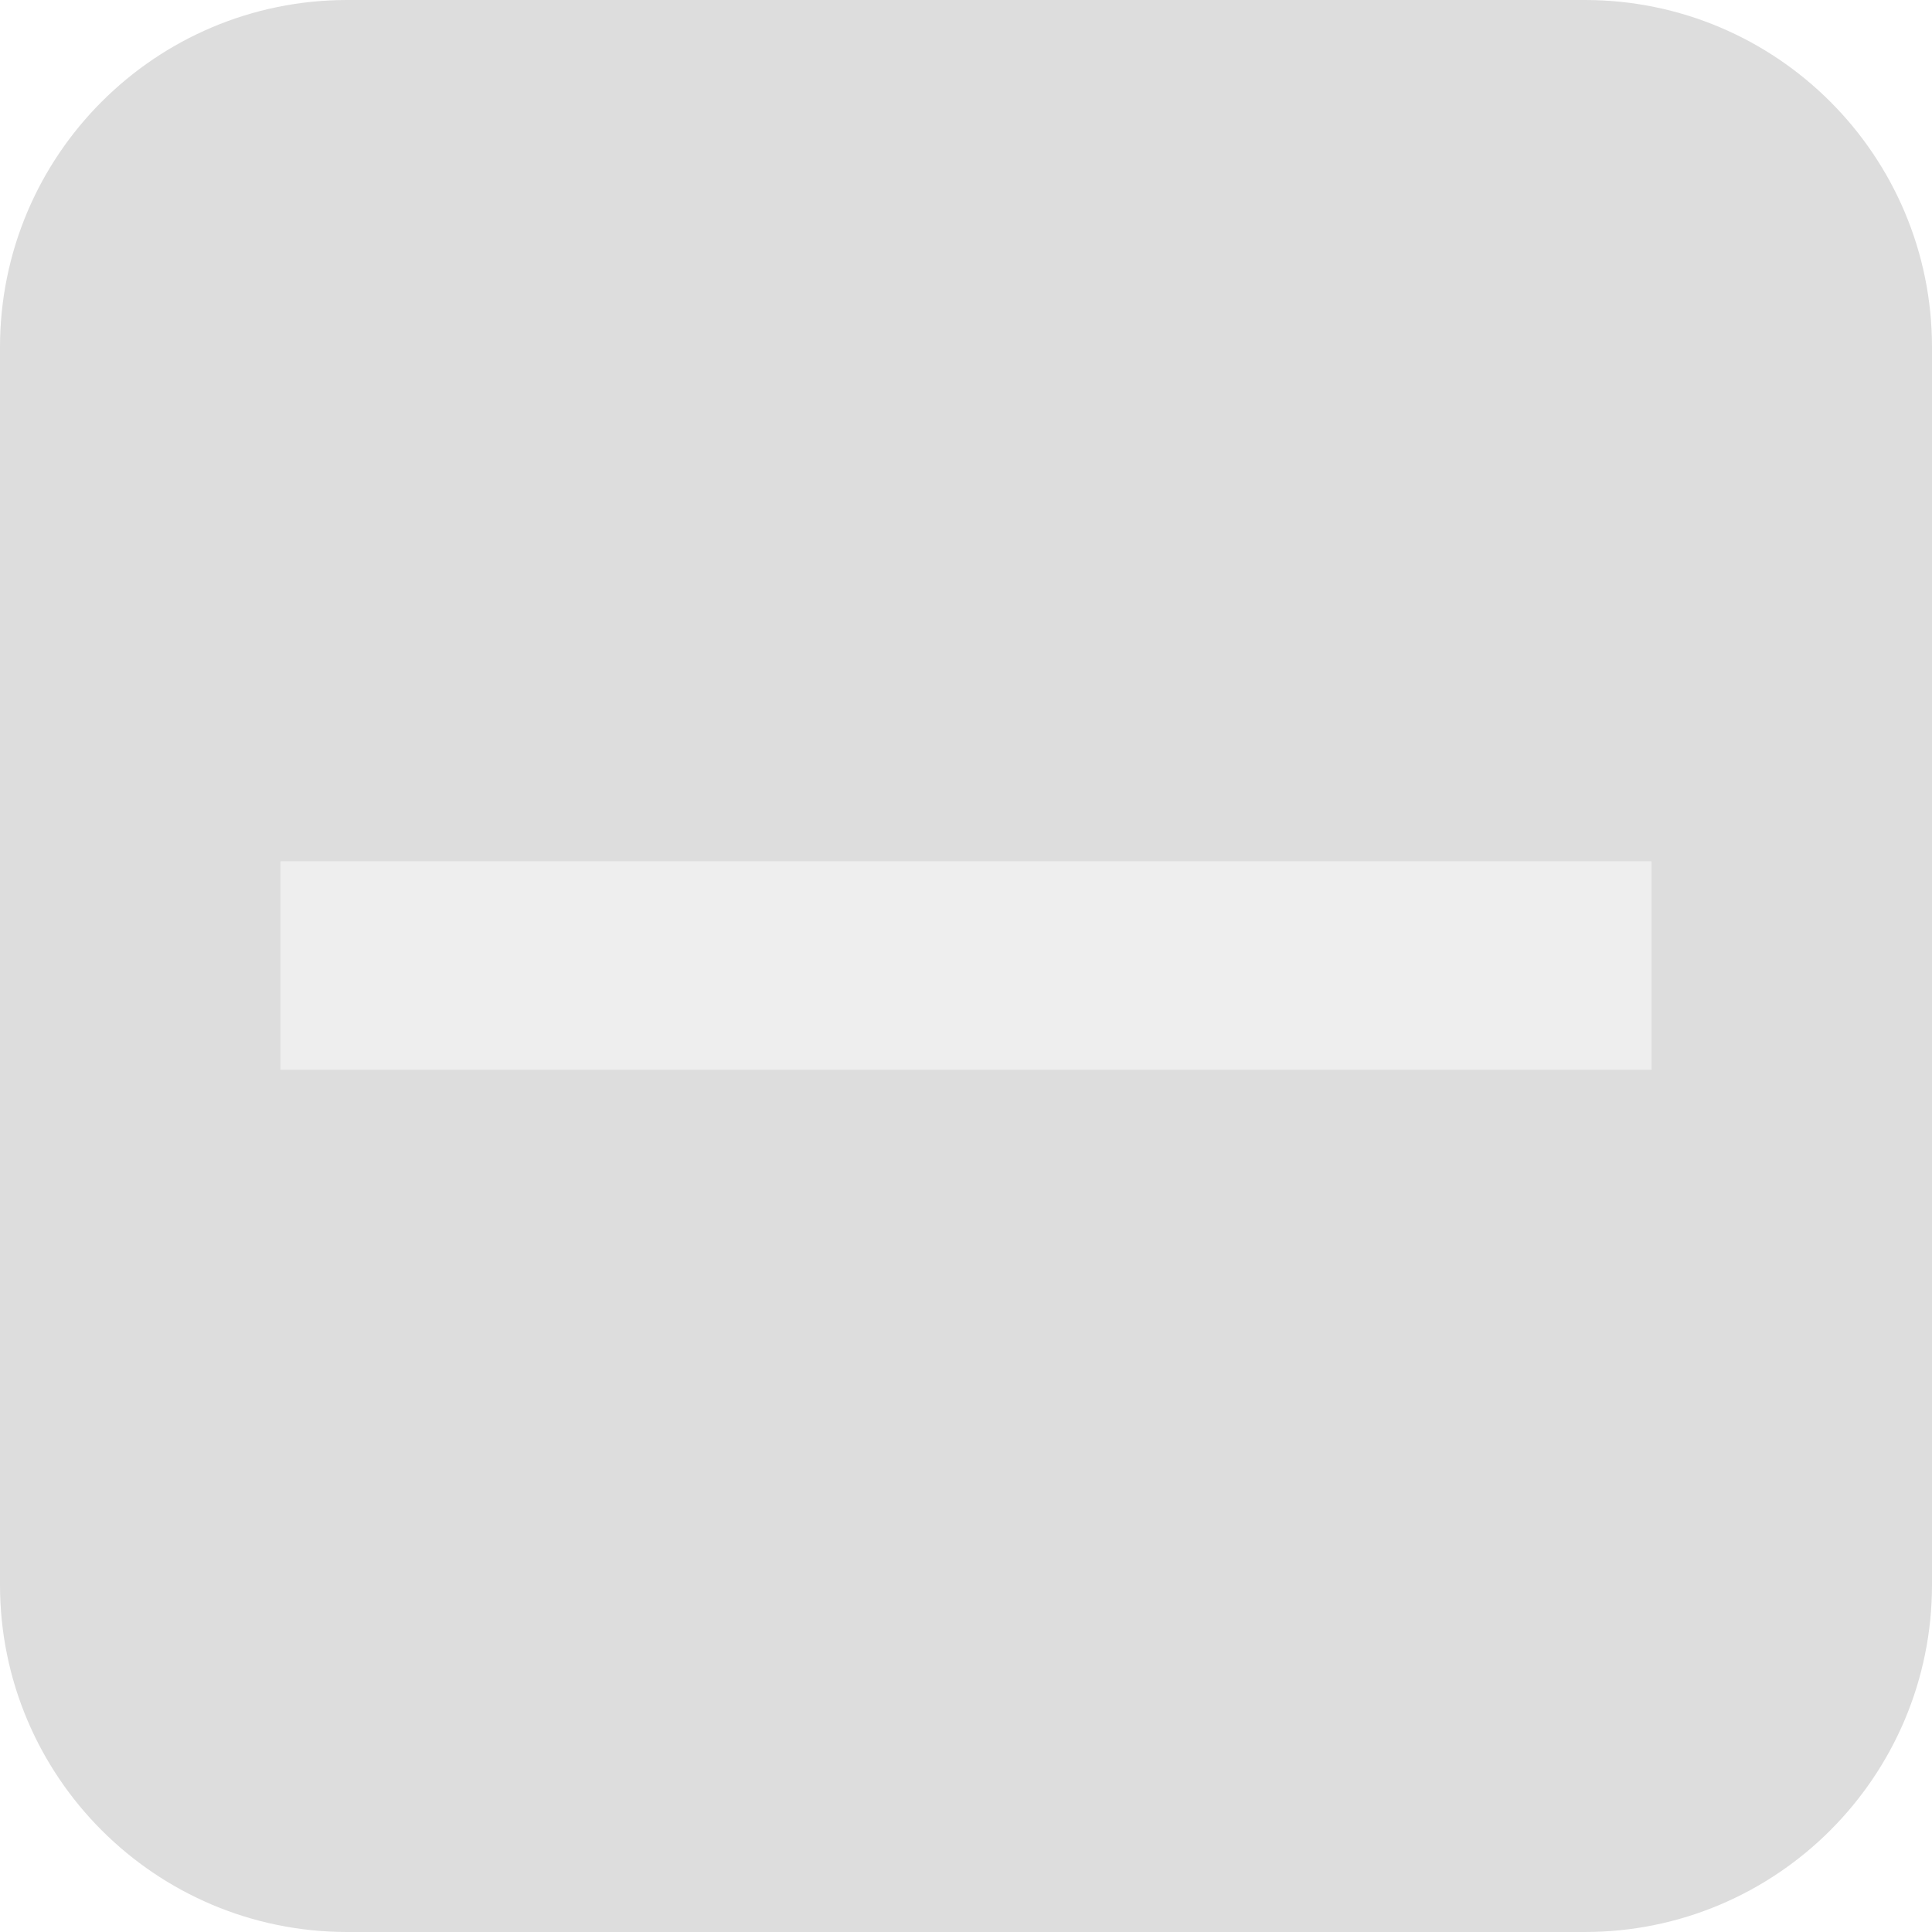
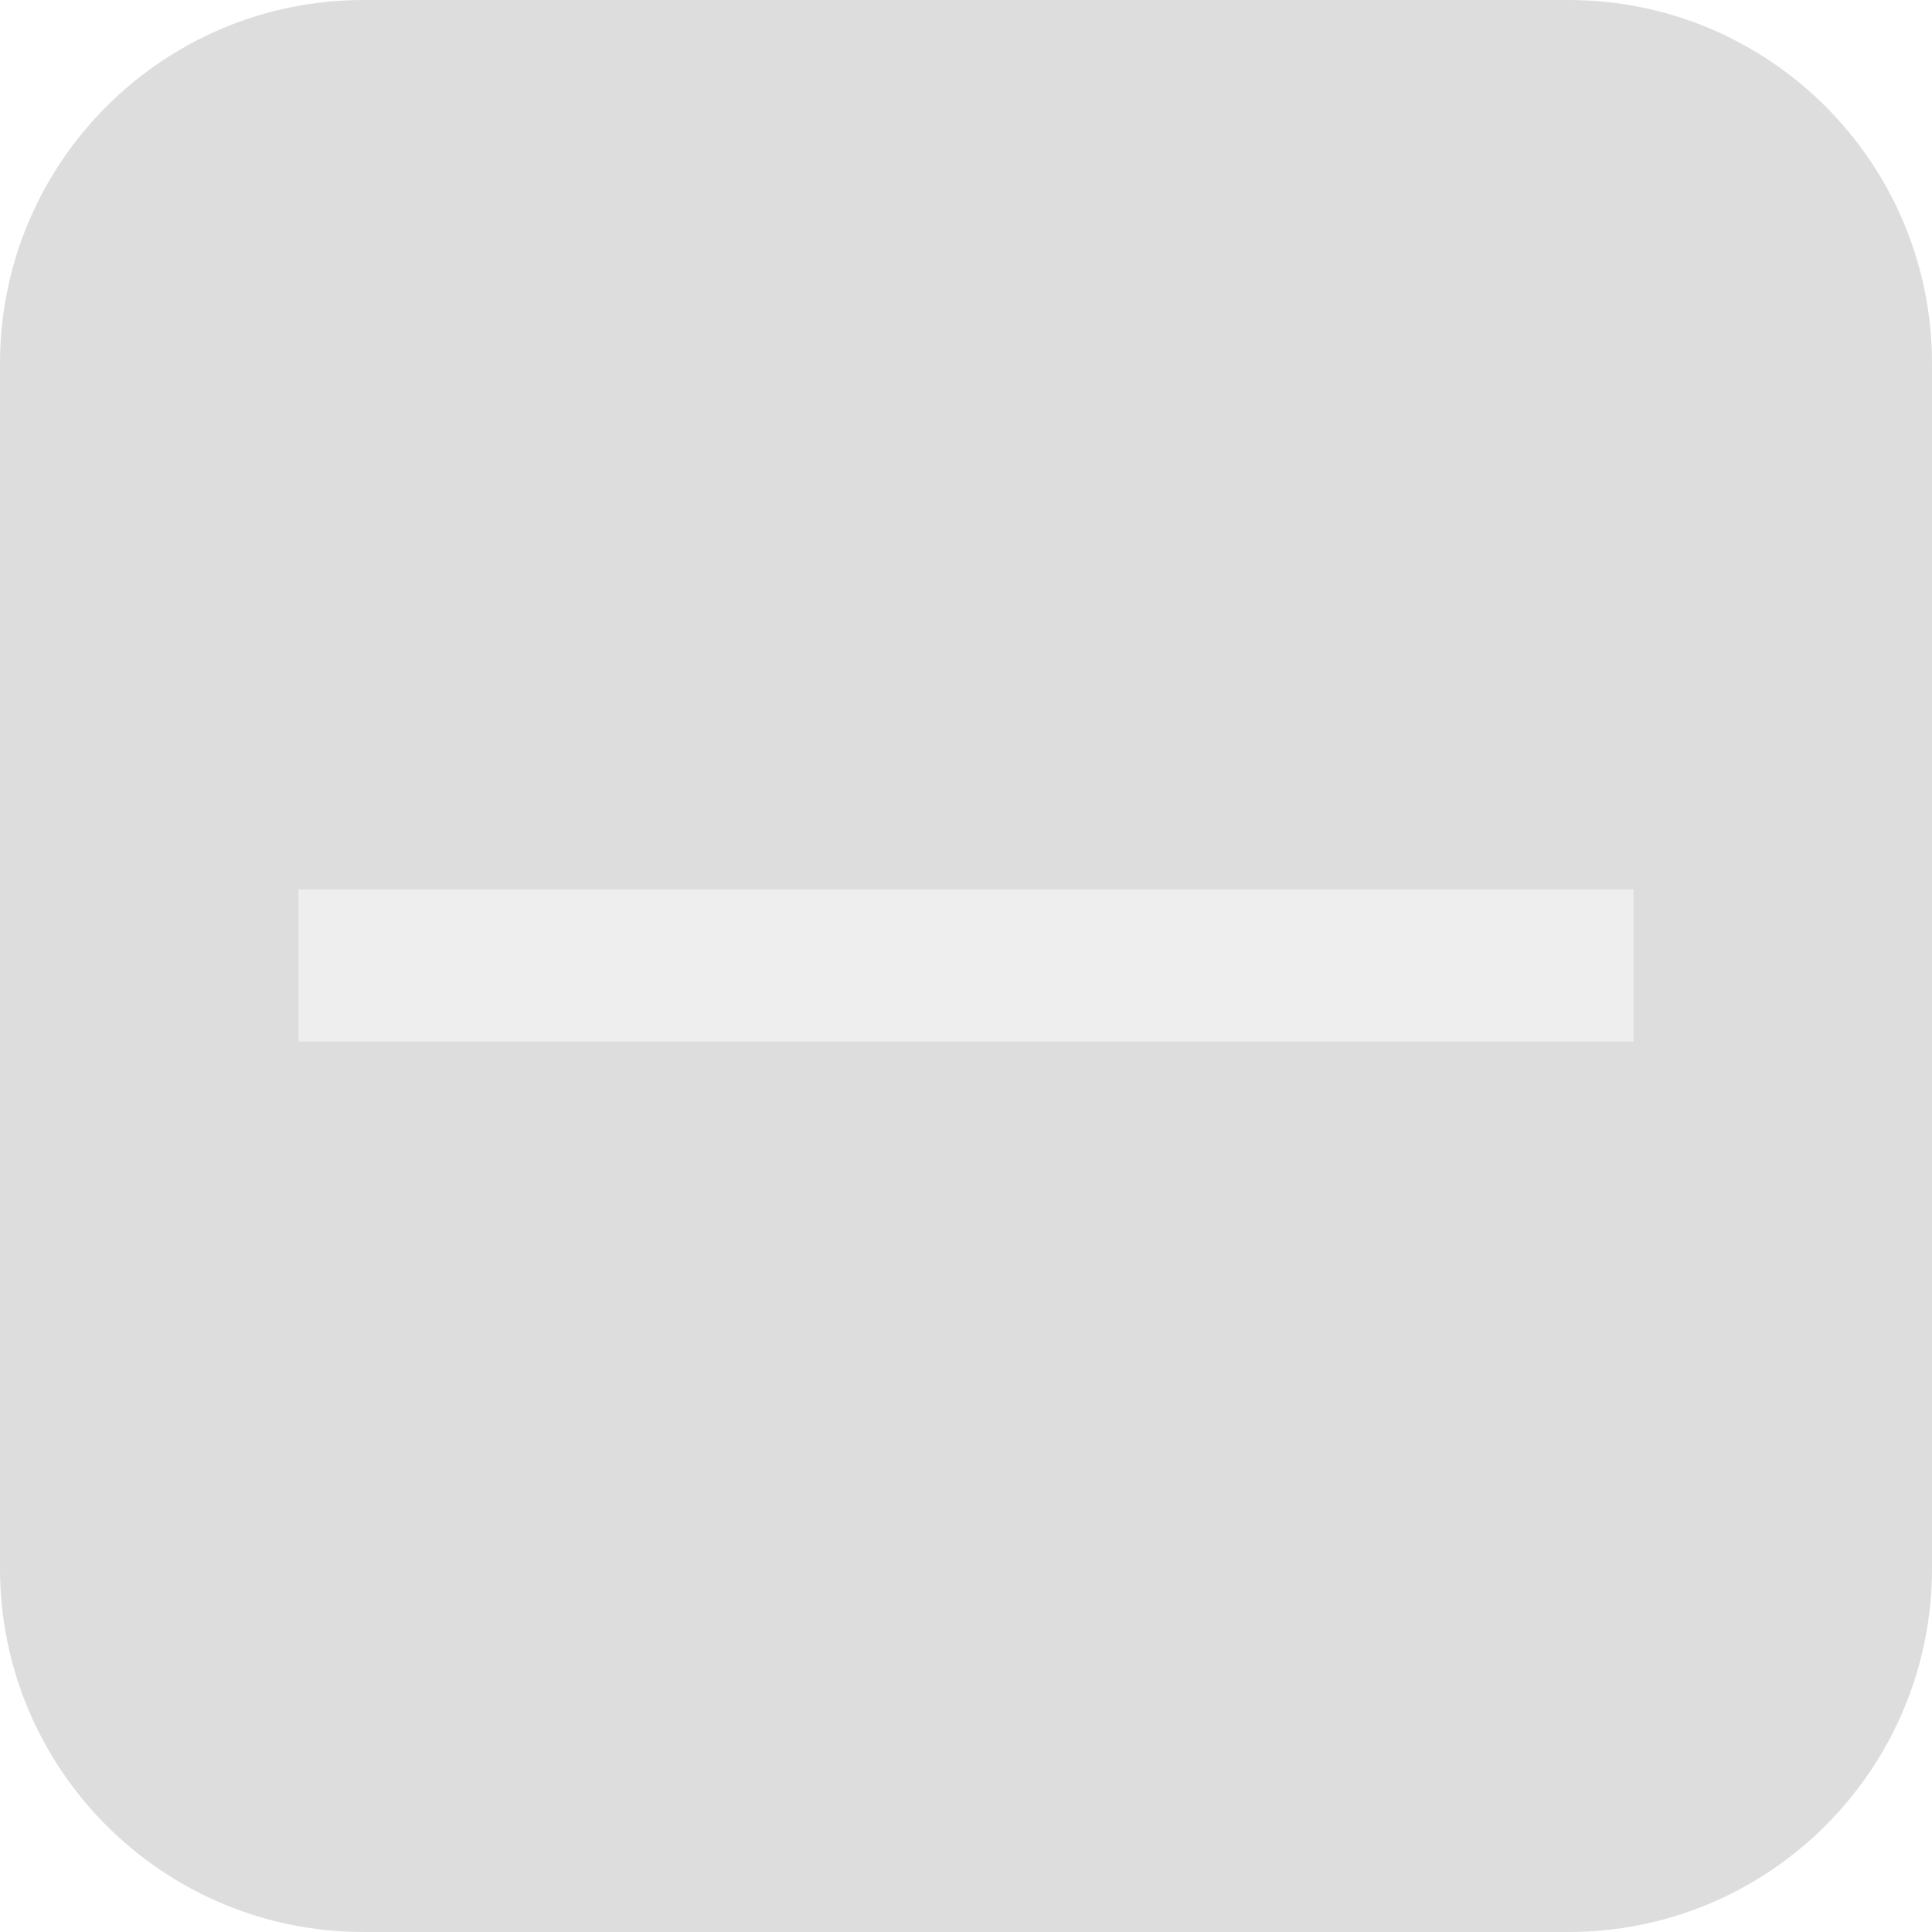
- <svg xmlns="http://www.w3.org/2000/svg" id="图层_1" data-name="图层 1" viewBox="0 0 18.53 18.53">
+ <svg xmlns="http://www.w3.org/2000/svg" id="图层_1" data-name="图层 1" viewBox="0 0 19.03 19.03">
  <defs>
-     <style>.cls-1{fill:#ddd;stroke:#ddd;}.cls-1,.cls-2{stroke-miterlimit:10;}.cls-2{fill:none;stroke:#eee;stroke-width:2px;}</style>
+     <style>.cls-1{fill:#ddd;stroke:#ddd;}.cls-1,.cls-2{stroke-miterlimit:10;stroke-width:1.5px;}.cls-2{fill:none;stroke:#eee;}</style>
  </defs>
  <g id="_-" data-name="-">
-     <rect class="cls-1" x="0.5" y="0.5" width="17.53" height="17.53" rx="2.83" />
-     <line class="cls-2" x1="15.84" y1="9.26" x2="2.69" y2="9.26" />
+     <rect class="cls-1" x="0.75" y="0.75" width="17.53" height="17.53" rx="2.83" />
+     <line class="cls-2" x1="16.09" y1="9.51" x2="2.94" y2="9.51" />
  </g>
</svg>
